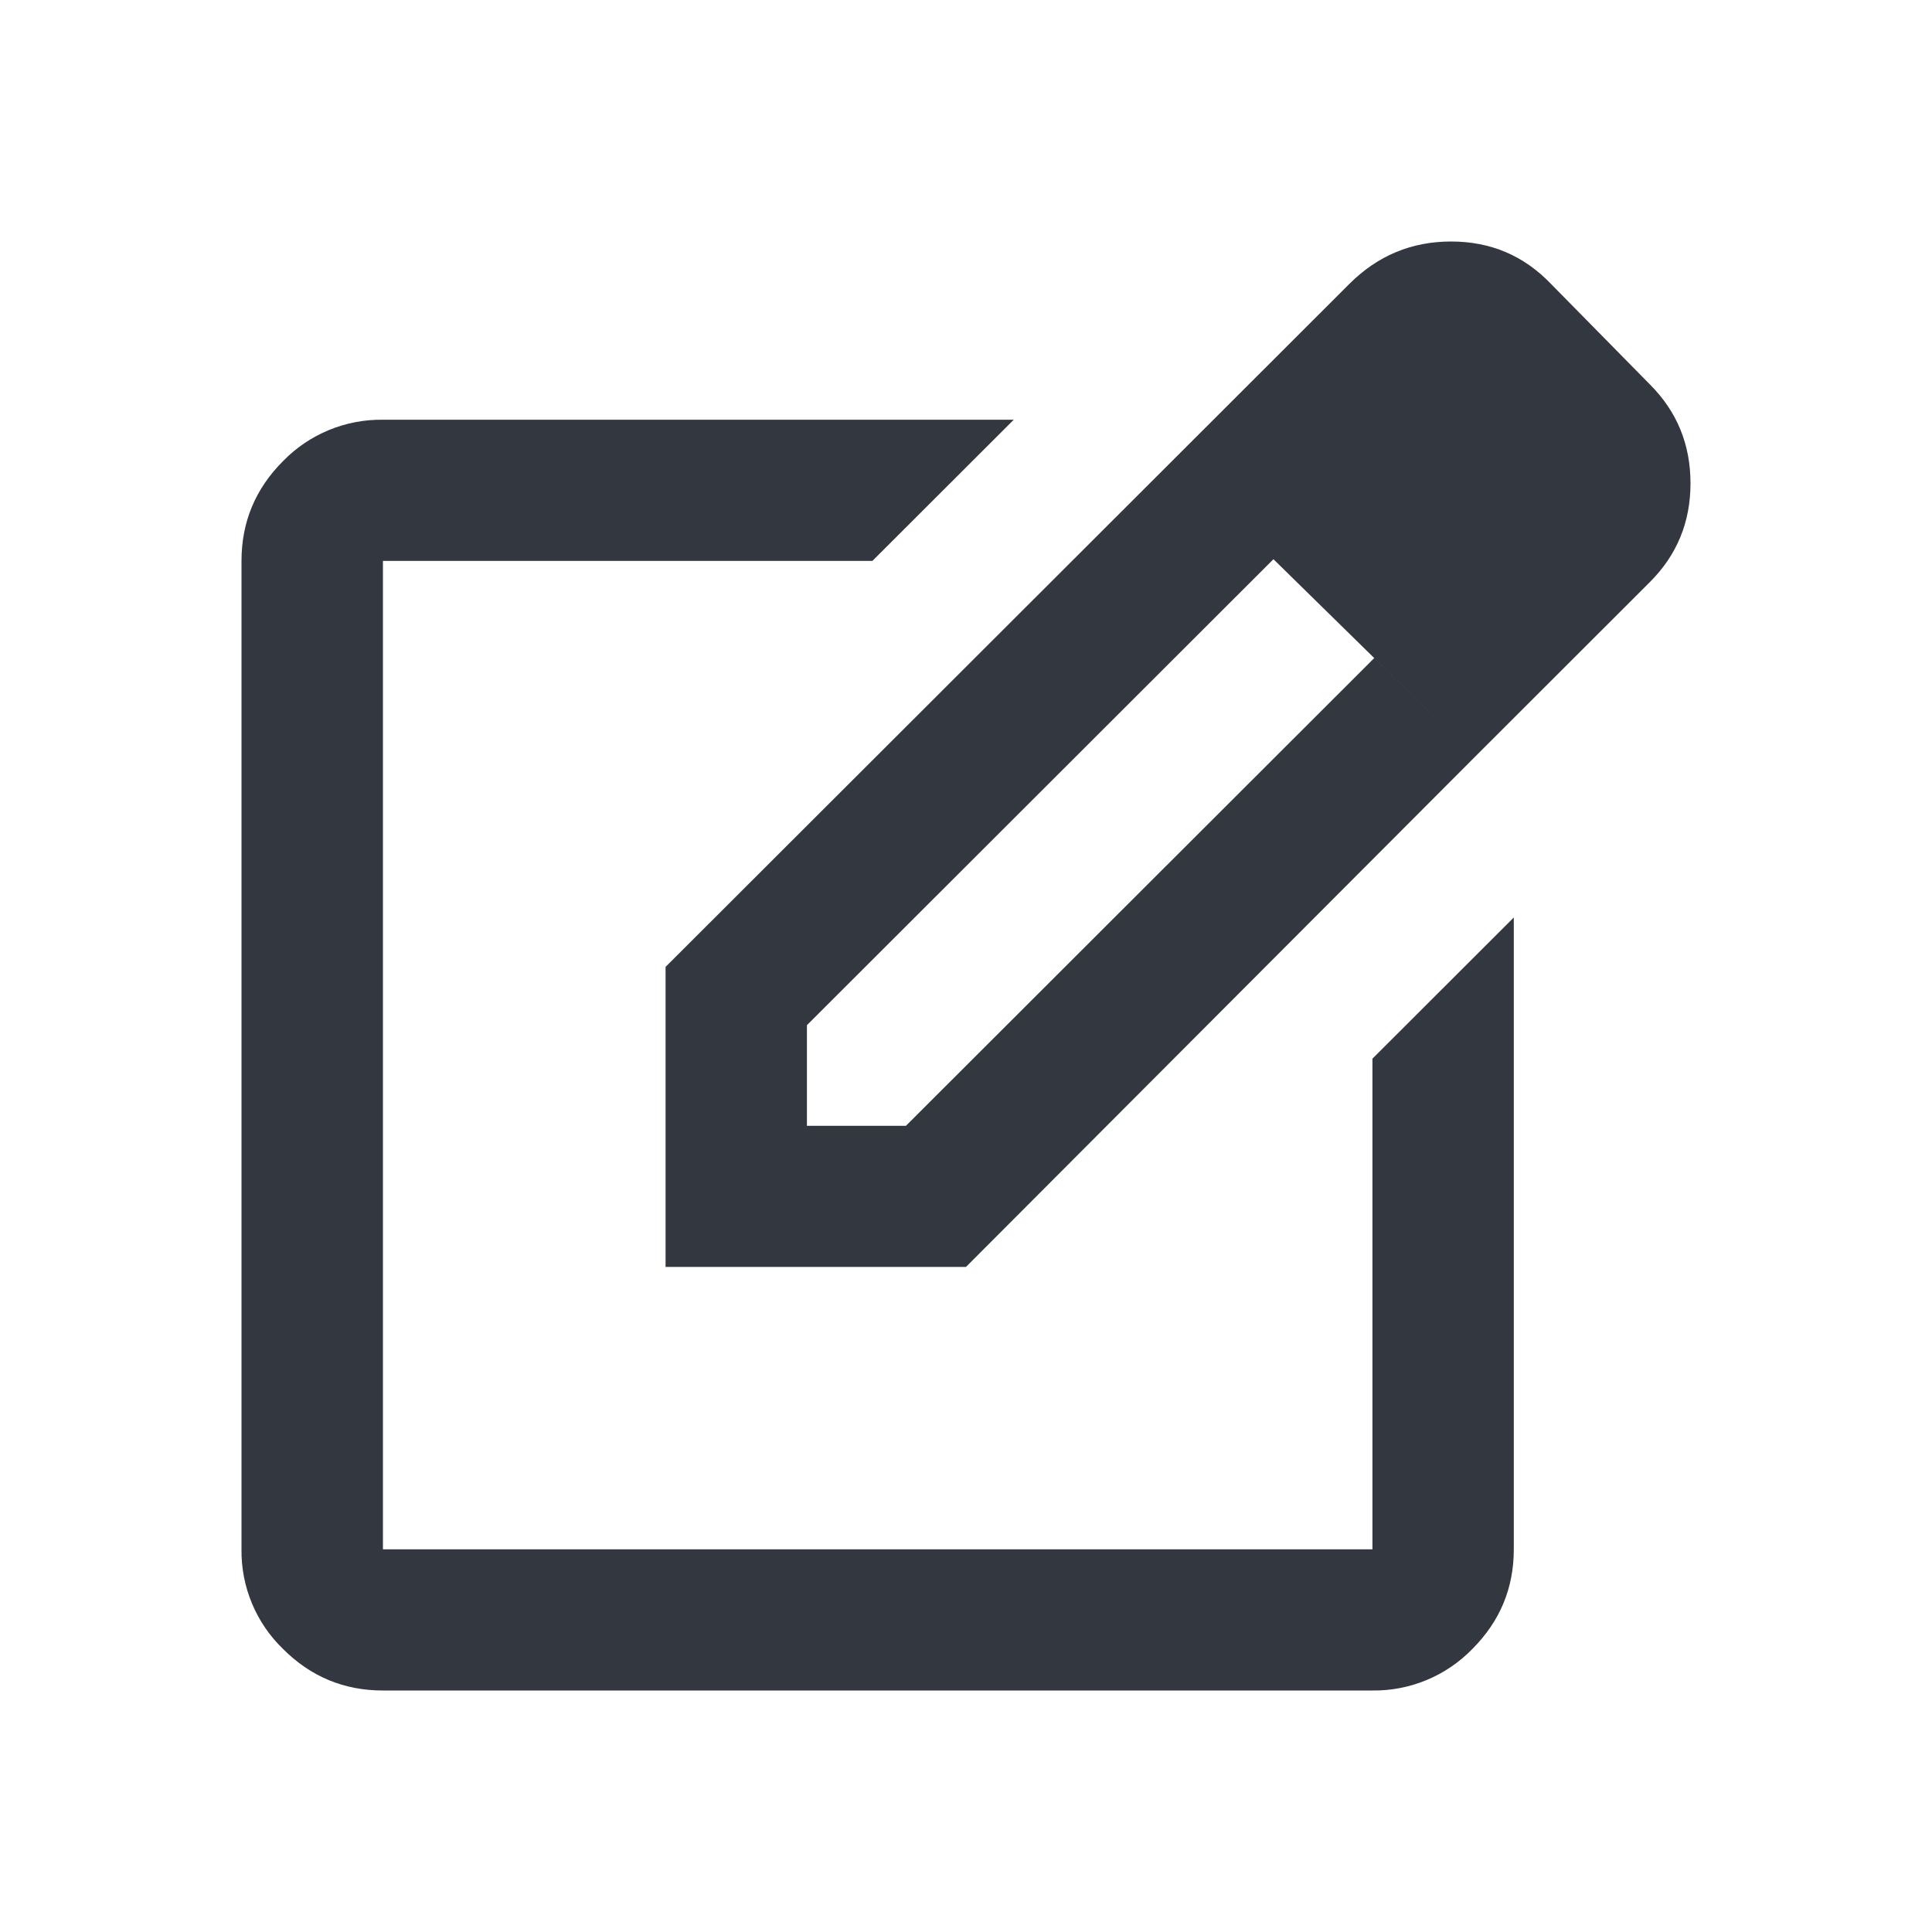
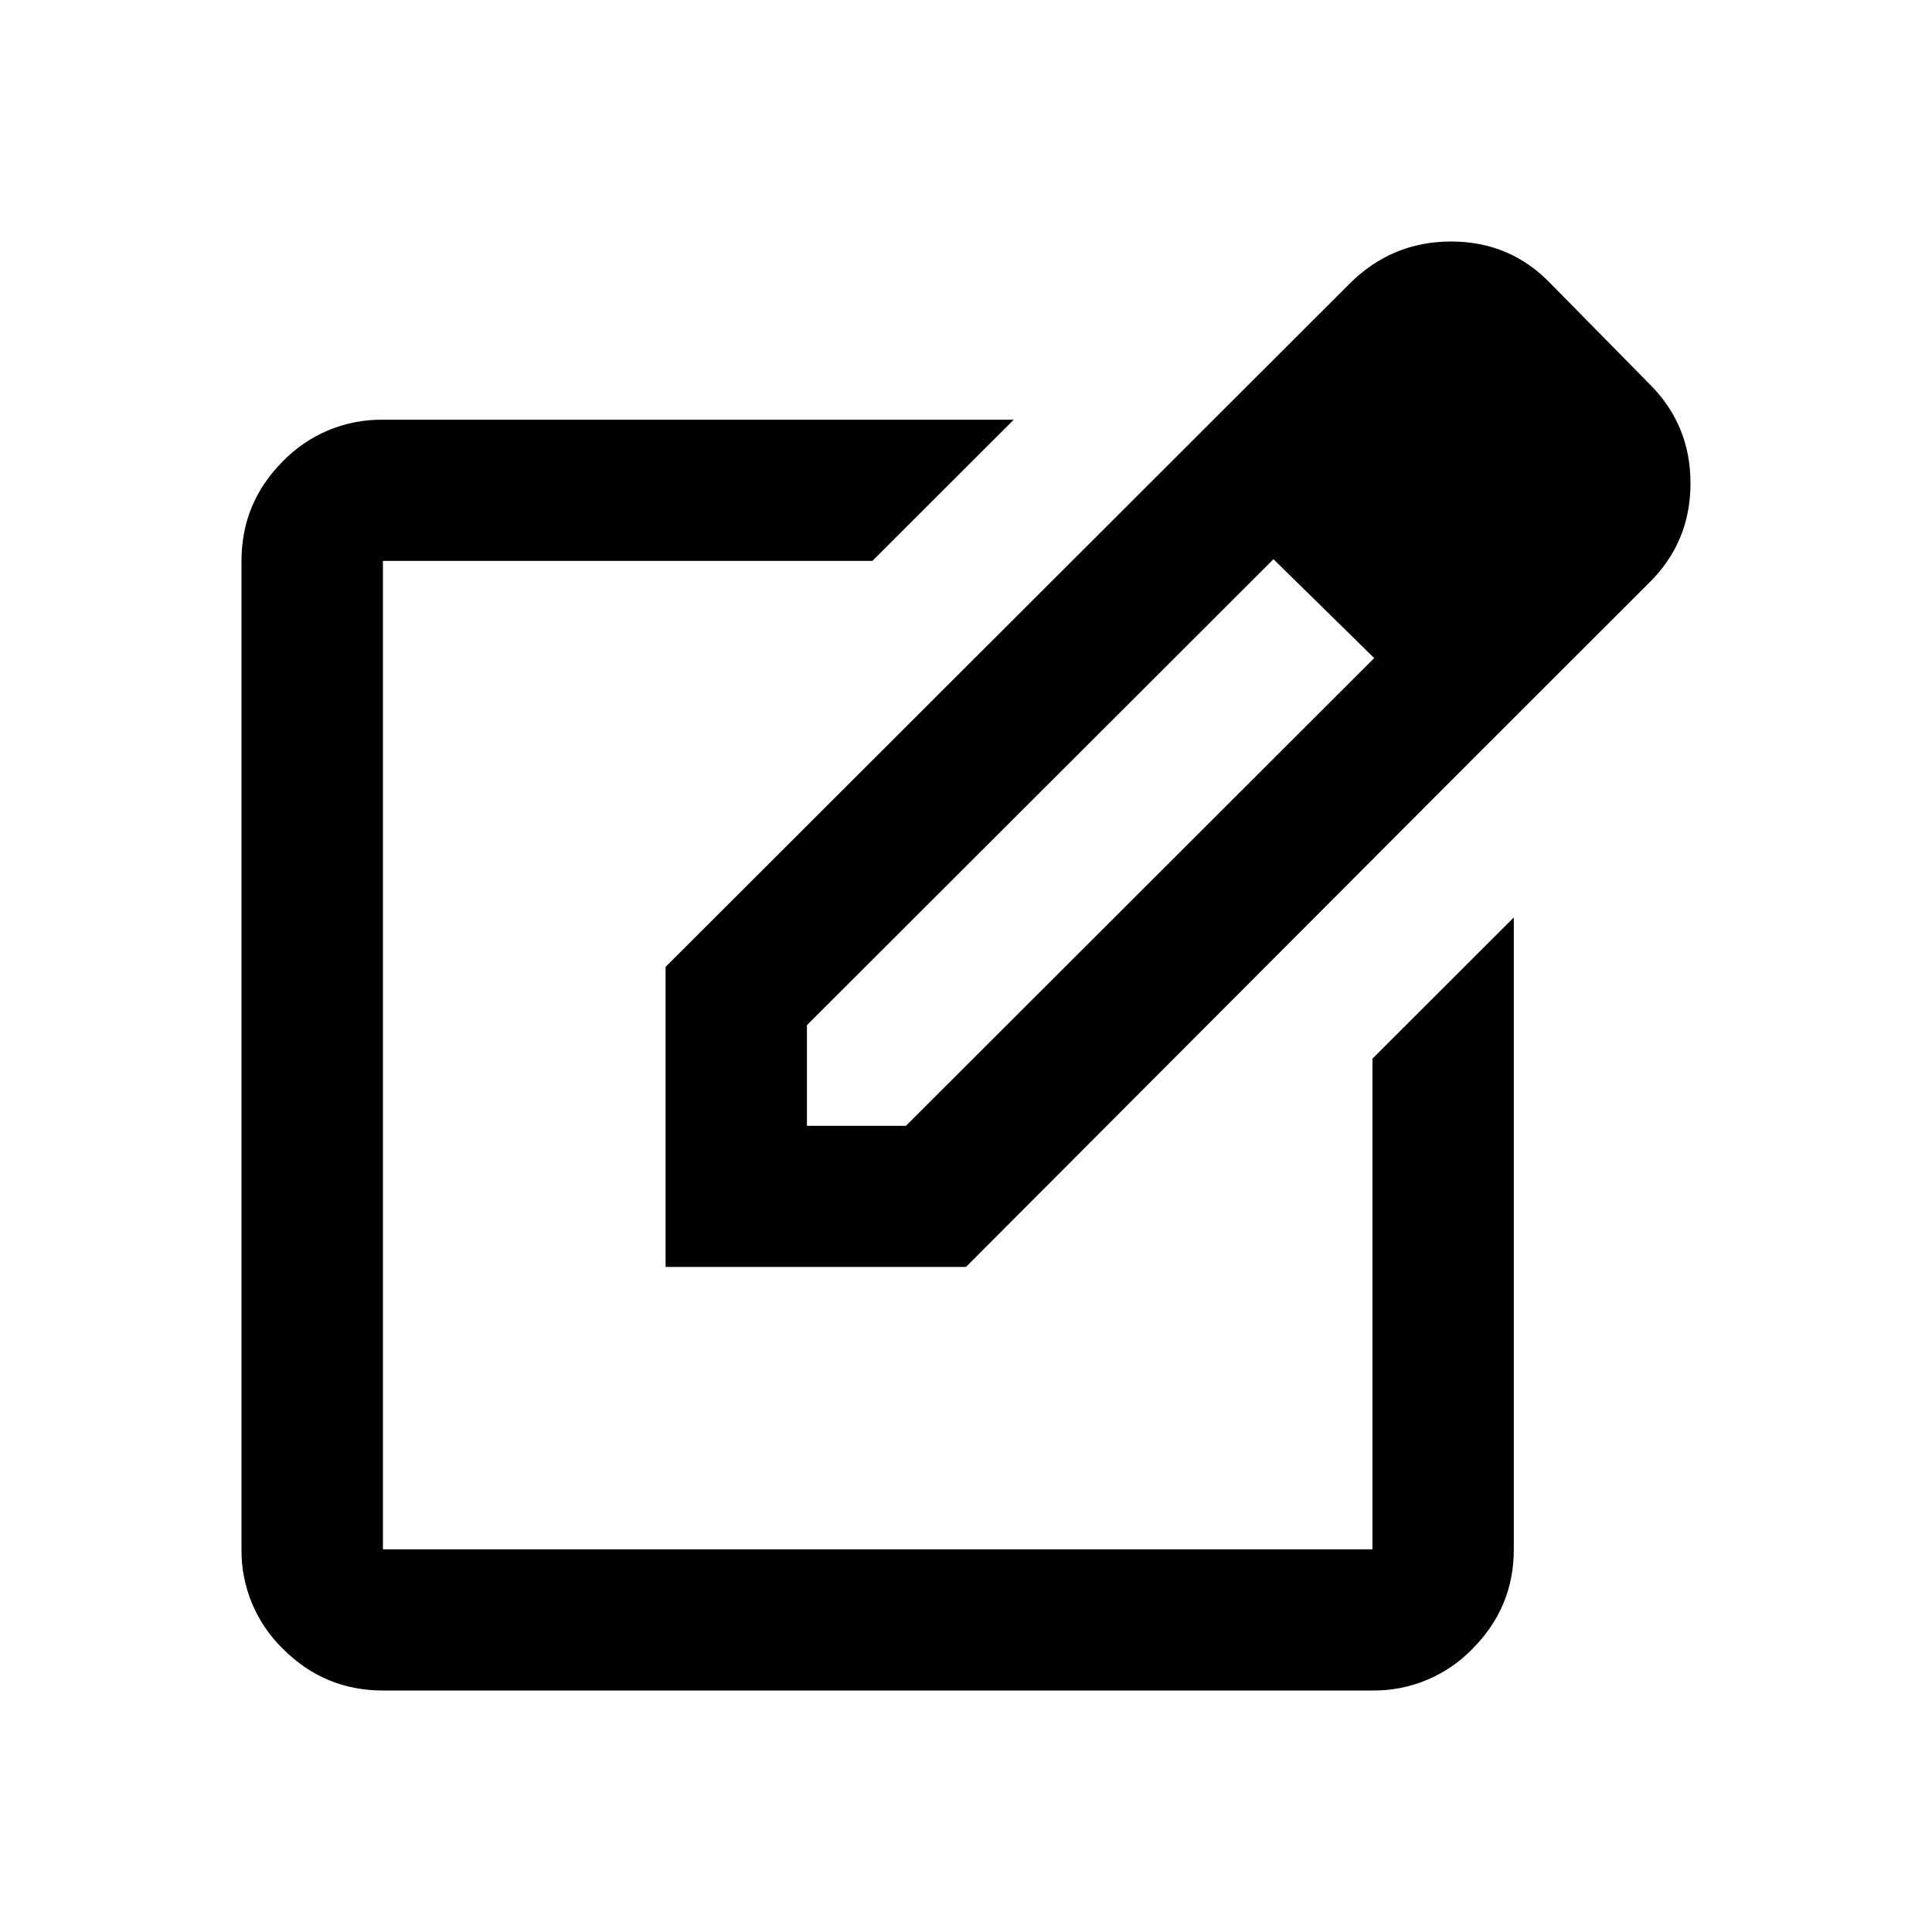
- <svg xmlns="http://www.w3.org/2000/svg" width="24" height="24" fill="none" viewBox="0 0 24 24">
-   <path fill="#333740" d="M4.756 21q-.724 0-1.24-.516A1.69 1.69 0 0 1 3 19.246V6.968q0-.723.515-1.239a1.7 1.7 0 0 1 1.241-.515h7.837l-1.756 1.754h-6.08v12.278h12.292v-6.095l1.756-1.754v7.849q0 .723-.515 1.238a1.7 1.7 0 0 1-1.241.516zm9.812-15.281 1.252 1.227-5.796 5.789v1.25h1.23l5.817-5.81 1.251 1.227L12 15.738H8.268v-3.727zm3.754 3.683-3.754-3.683 2.195-2.193Q17.29 3 18.026 3t1.24.526l1.23 1.25Q21 5.28 21 6.004q0 .723-.505 1.227z" />
+ <svg xmlns="http://www.w3.org/2000/svg" viewBox="0 0 24 24">
+   <path d="M4.756 21q-.724 0-1.24-.516A1.7 1.7 0 0 1 3 19.246V6.968q0-.723.515-1.239a1.7 1.7 0 0 1 1.241-.515h7.837l-1.756 1.754h-6.08v12.278h12.292v-6.095l1.756-1.754v7.849q0 .723-.515 1.238a1.7 1.7 0 0 1-1.241.516zm9.812-15.281 1.252 1.227-5.796 5.789v1.25h1.23l5.817-5.81 1.251 1.227L12 15.738H8.268v-3.727zm3.754 3.683-3.754-3.683 2.195-2.193Q17.29 3 18.026 3t1.24.526l1.23 1.25Q21 5.28 21 6.004q0 .723-.505 1.227z" />
</svg>
